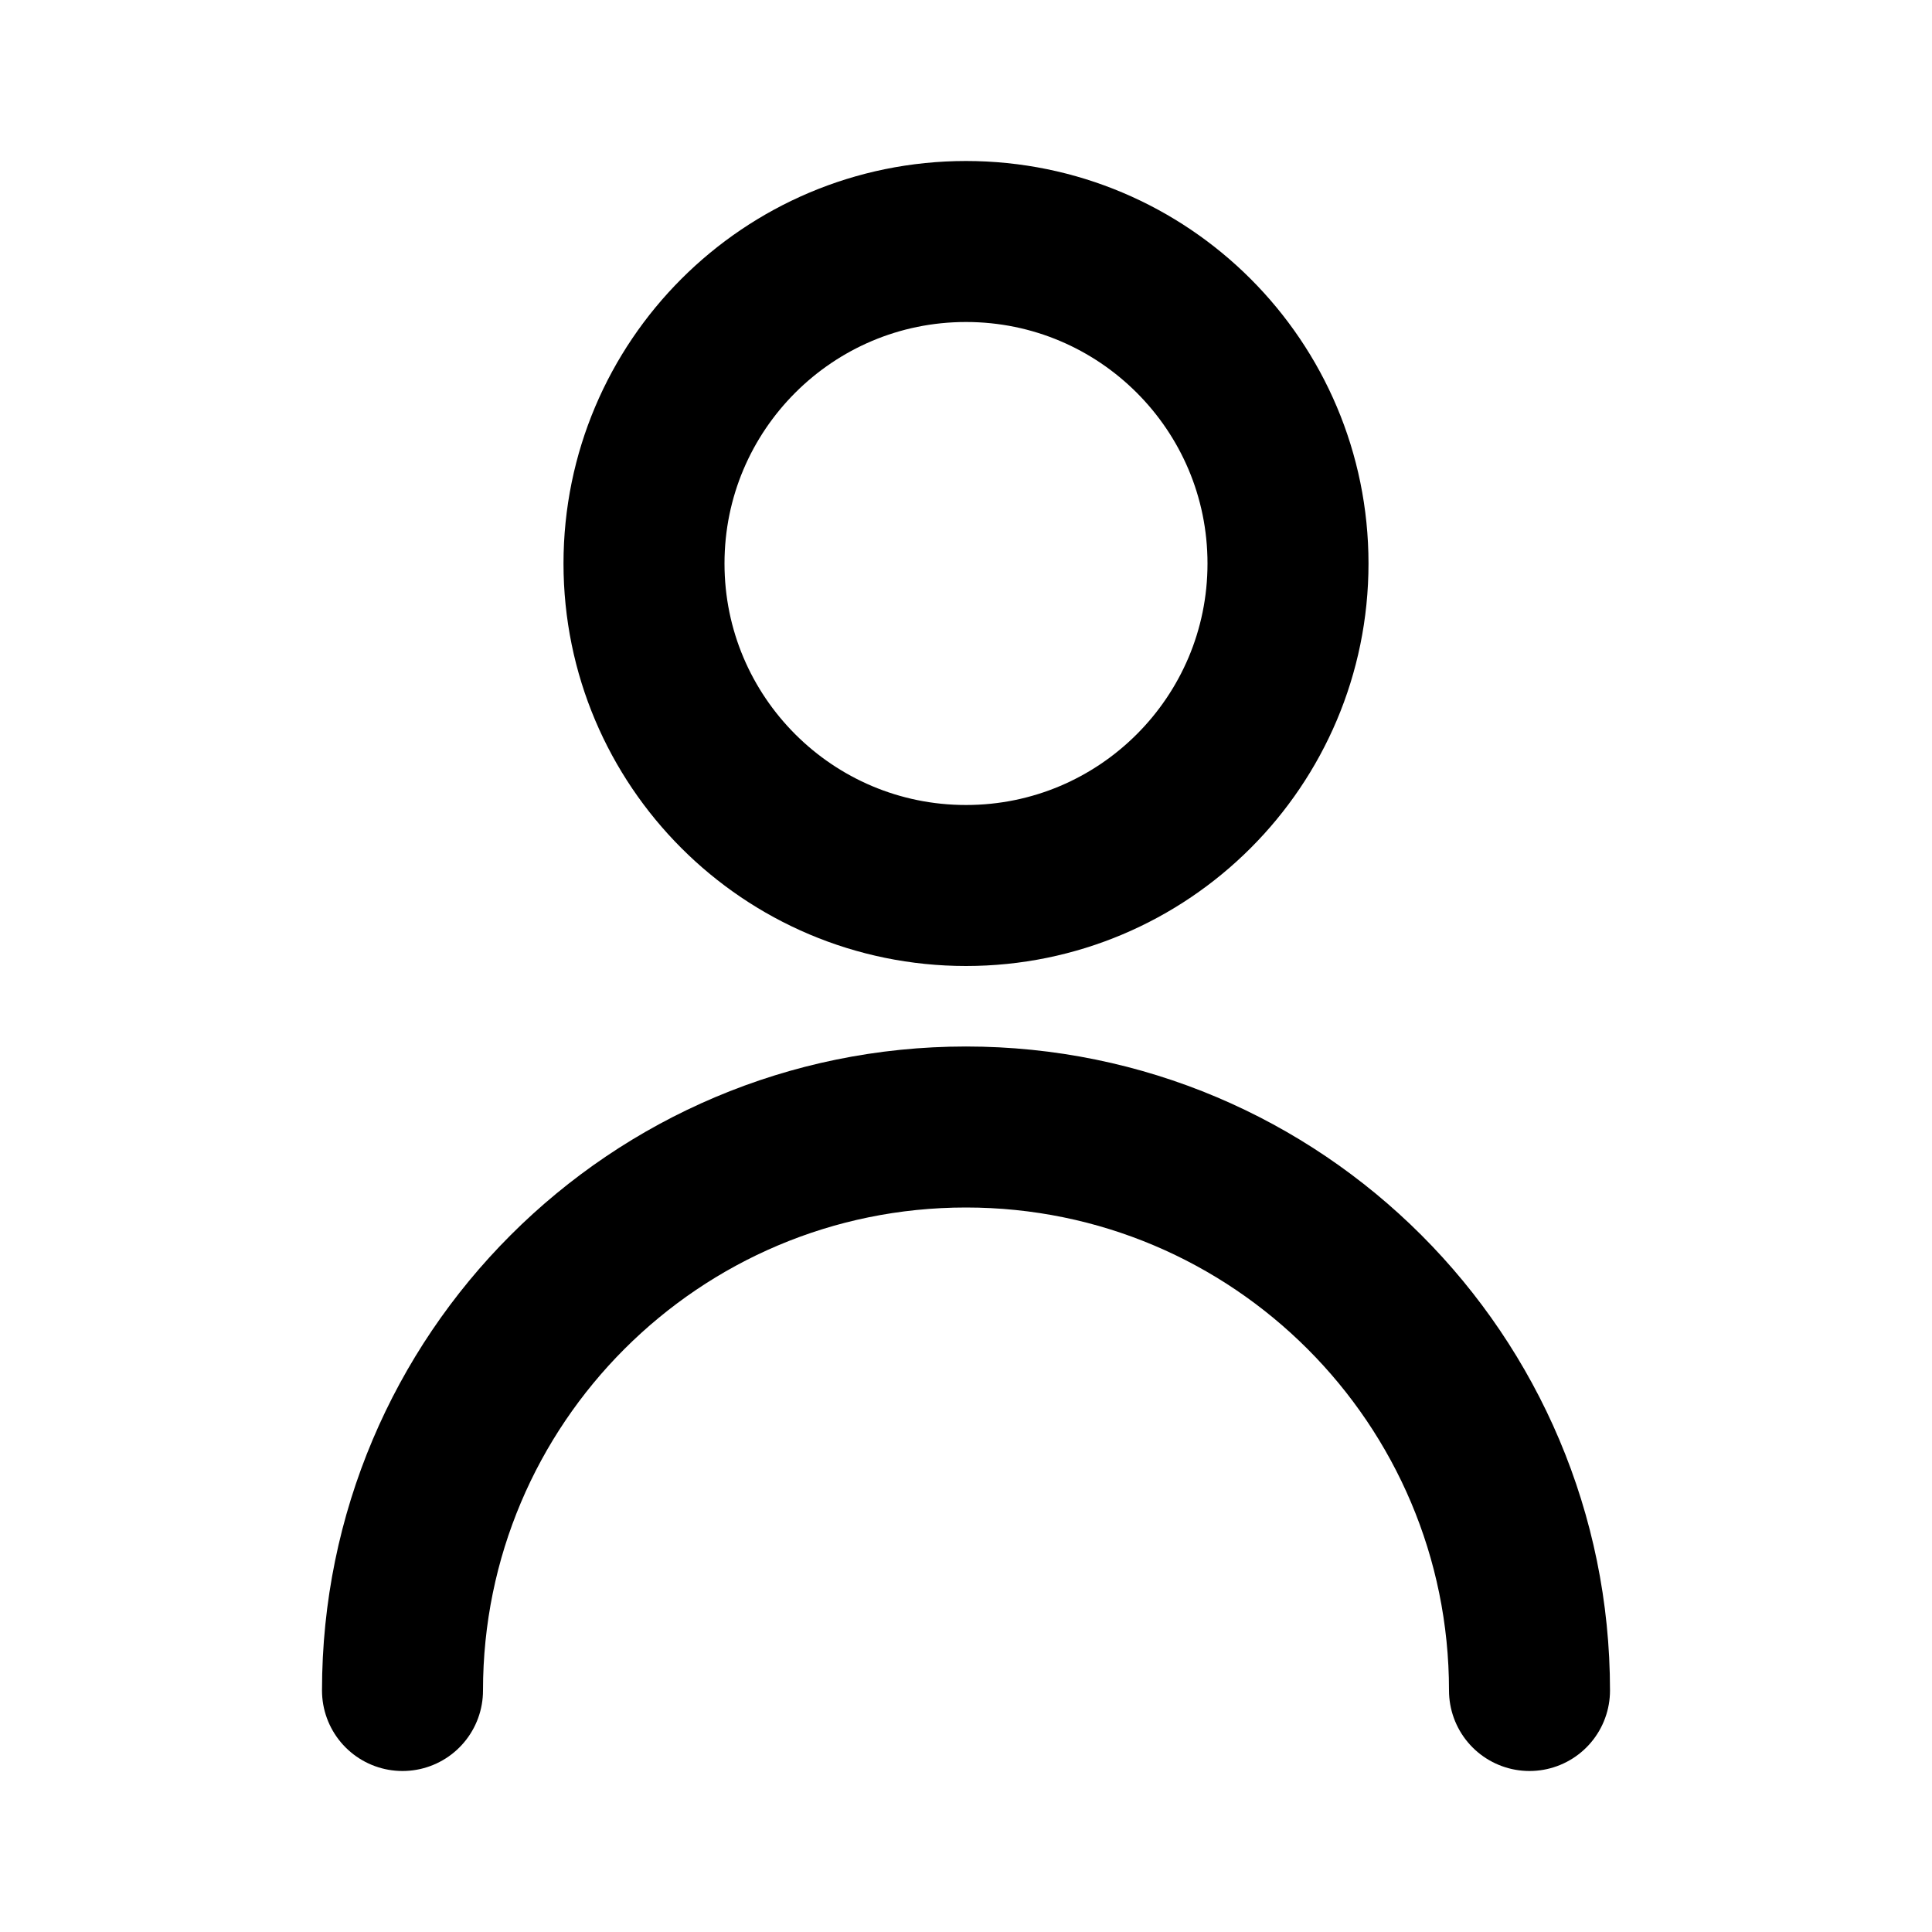
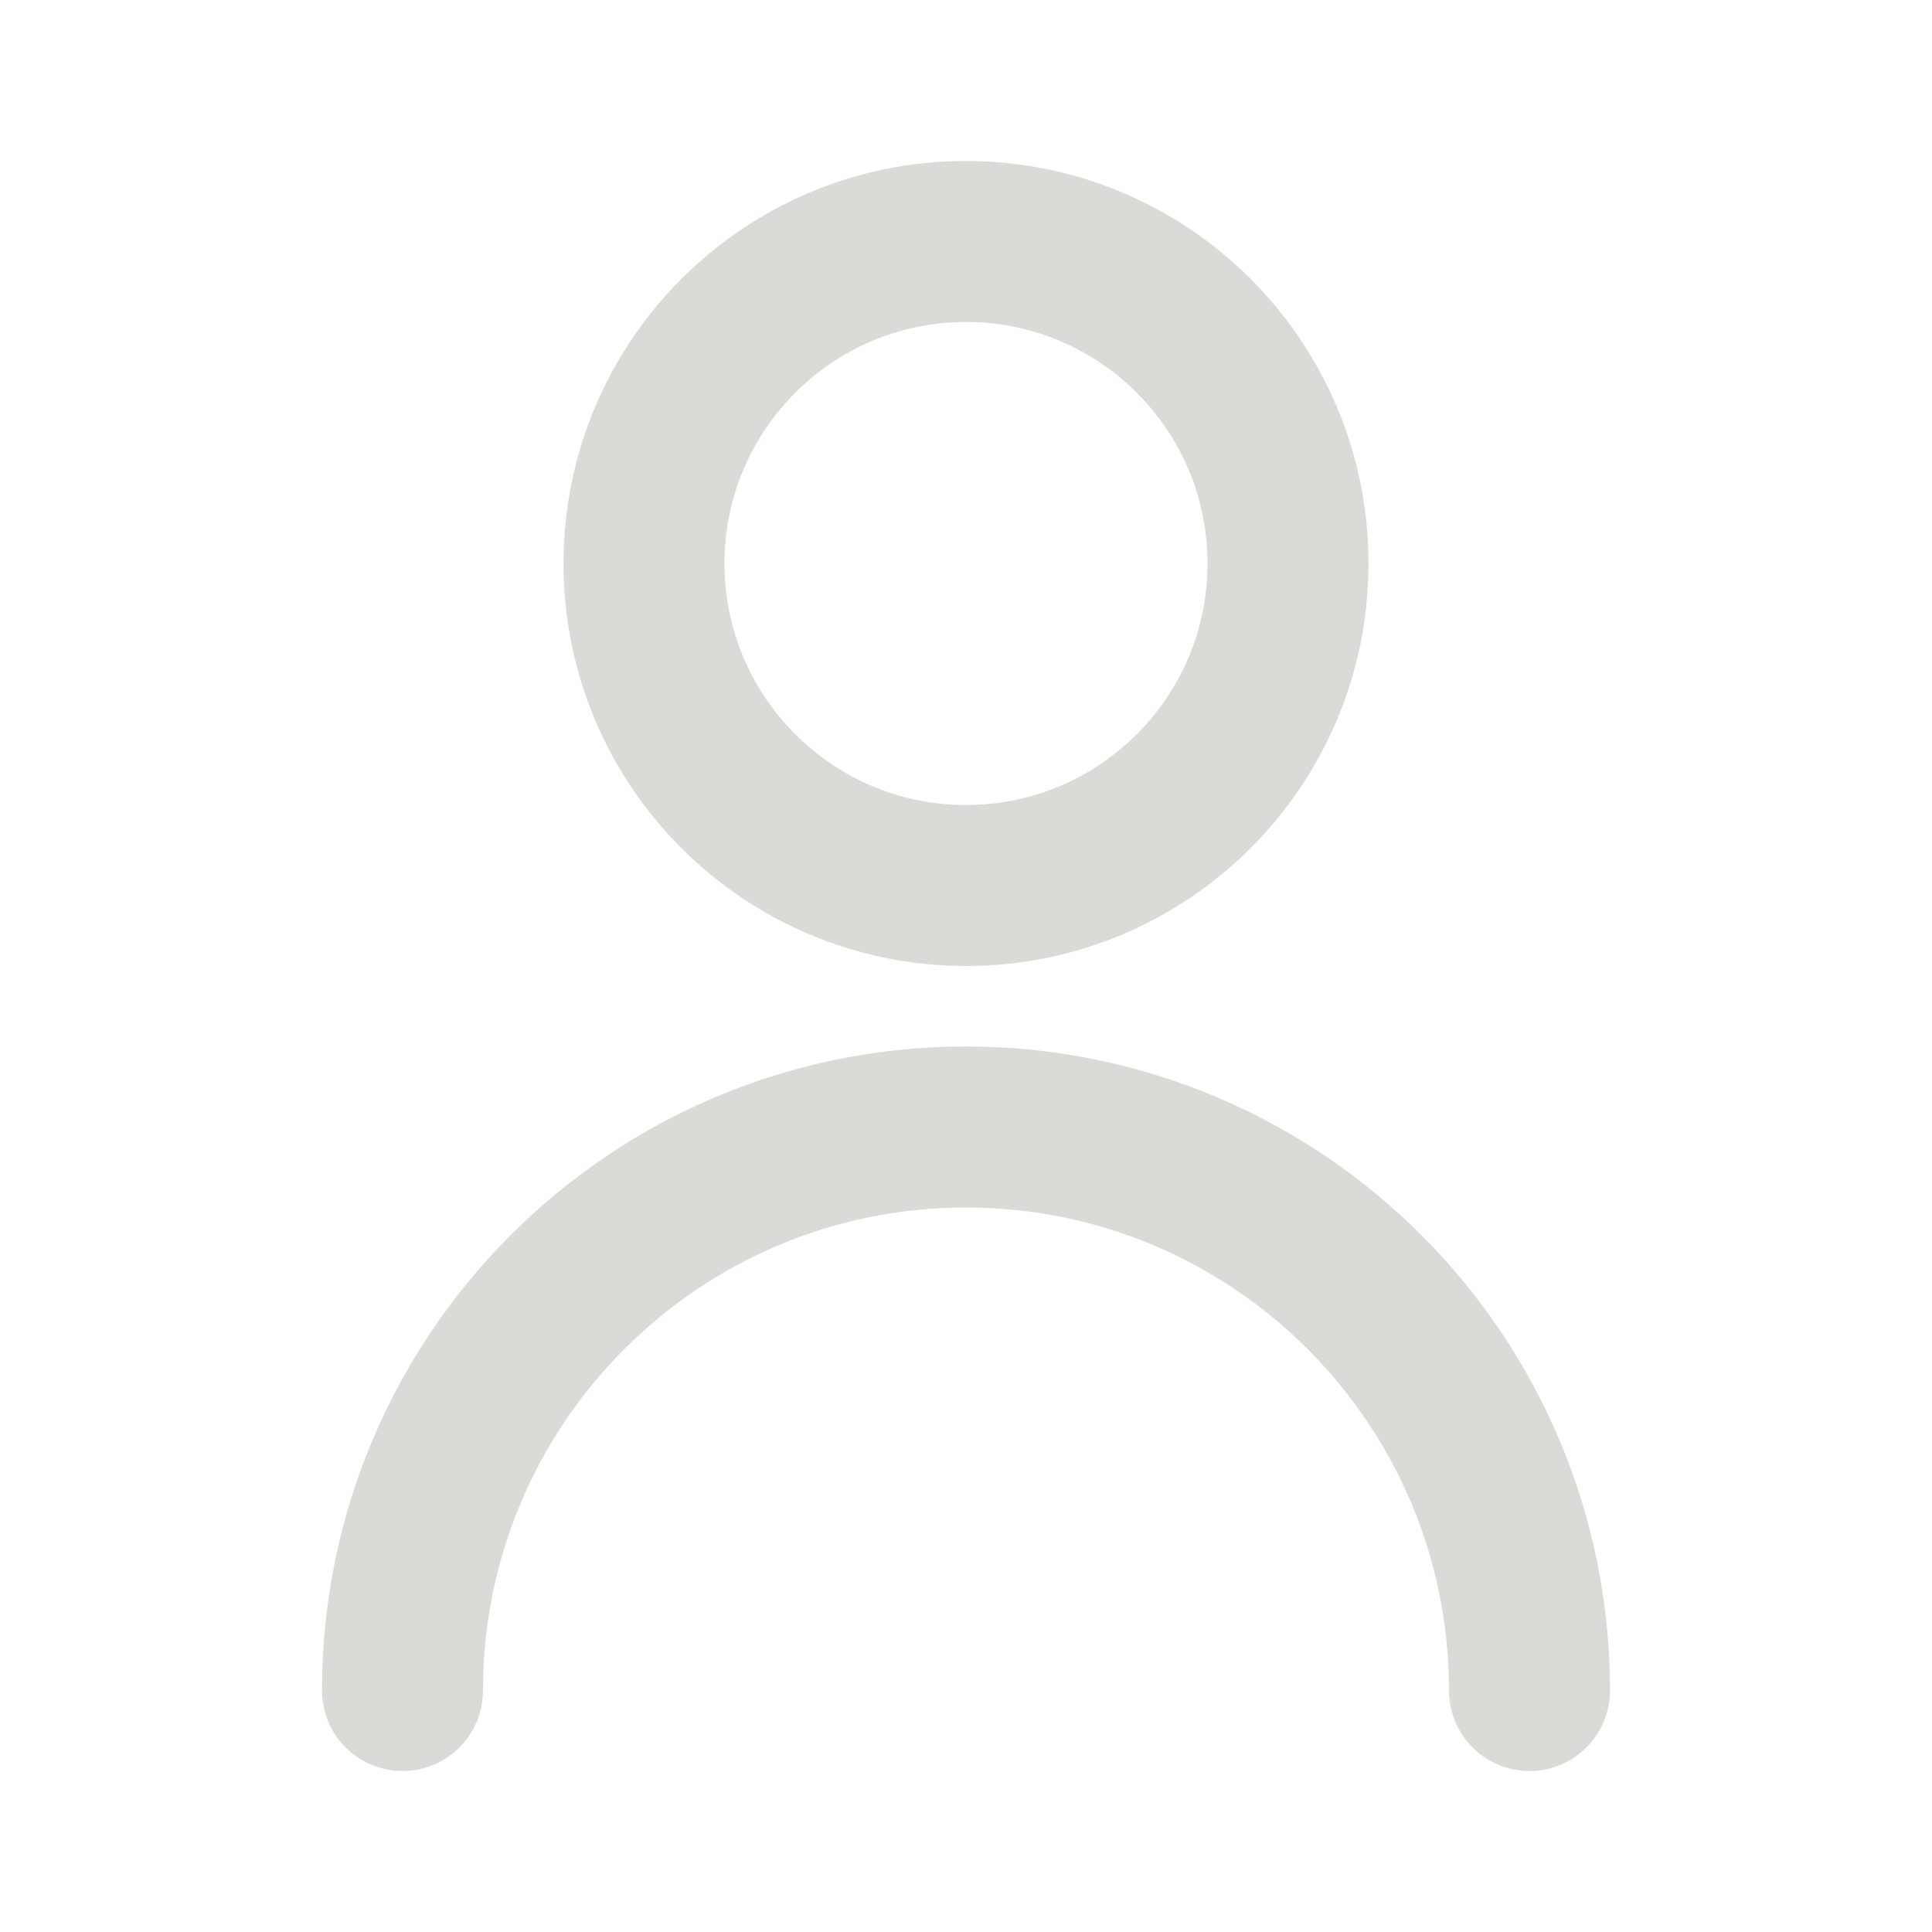
<svg xmlns="http://www.w3.org/2000/svg" width="24" height="24" viewBox="0 0 24 24" fill="none">
  <g id="User / User_01">
-     <path id="Vector" d="M19 21C19 17.134 15.866 14 12 14C8.134 14 5 17.134 5 21M12 11C9.791 11 8 9.209 8 7C8 4.791 9.791 3 12 3C14.209 3 16 4.791 16 7C16 9.209 14.209 11 12 11Z" stroke="currentColor" stroke-width="2" stroke-linecap="round" stroke-linejoin="round" />
+     <path id="Vector" d="M19 21C19 17.134 15.866 14 12 14C8.134 14 5 17.134 5 21M12 11C9.791 11 8 9.209 8 7C8 4.791 9.791 3 12 3C14.209 3 16 4.791 16 7C16 9.209 14.209 11 12 11Z" stroke="#dbdad7" stroke-width="2" stroke-linecap="round" stroke-linejoin="round" />
  </g>
</svg>
